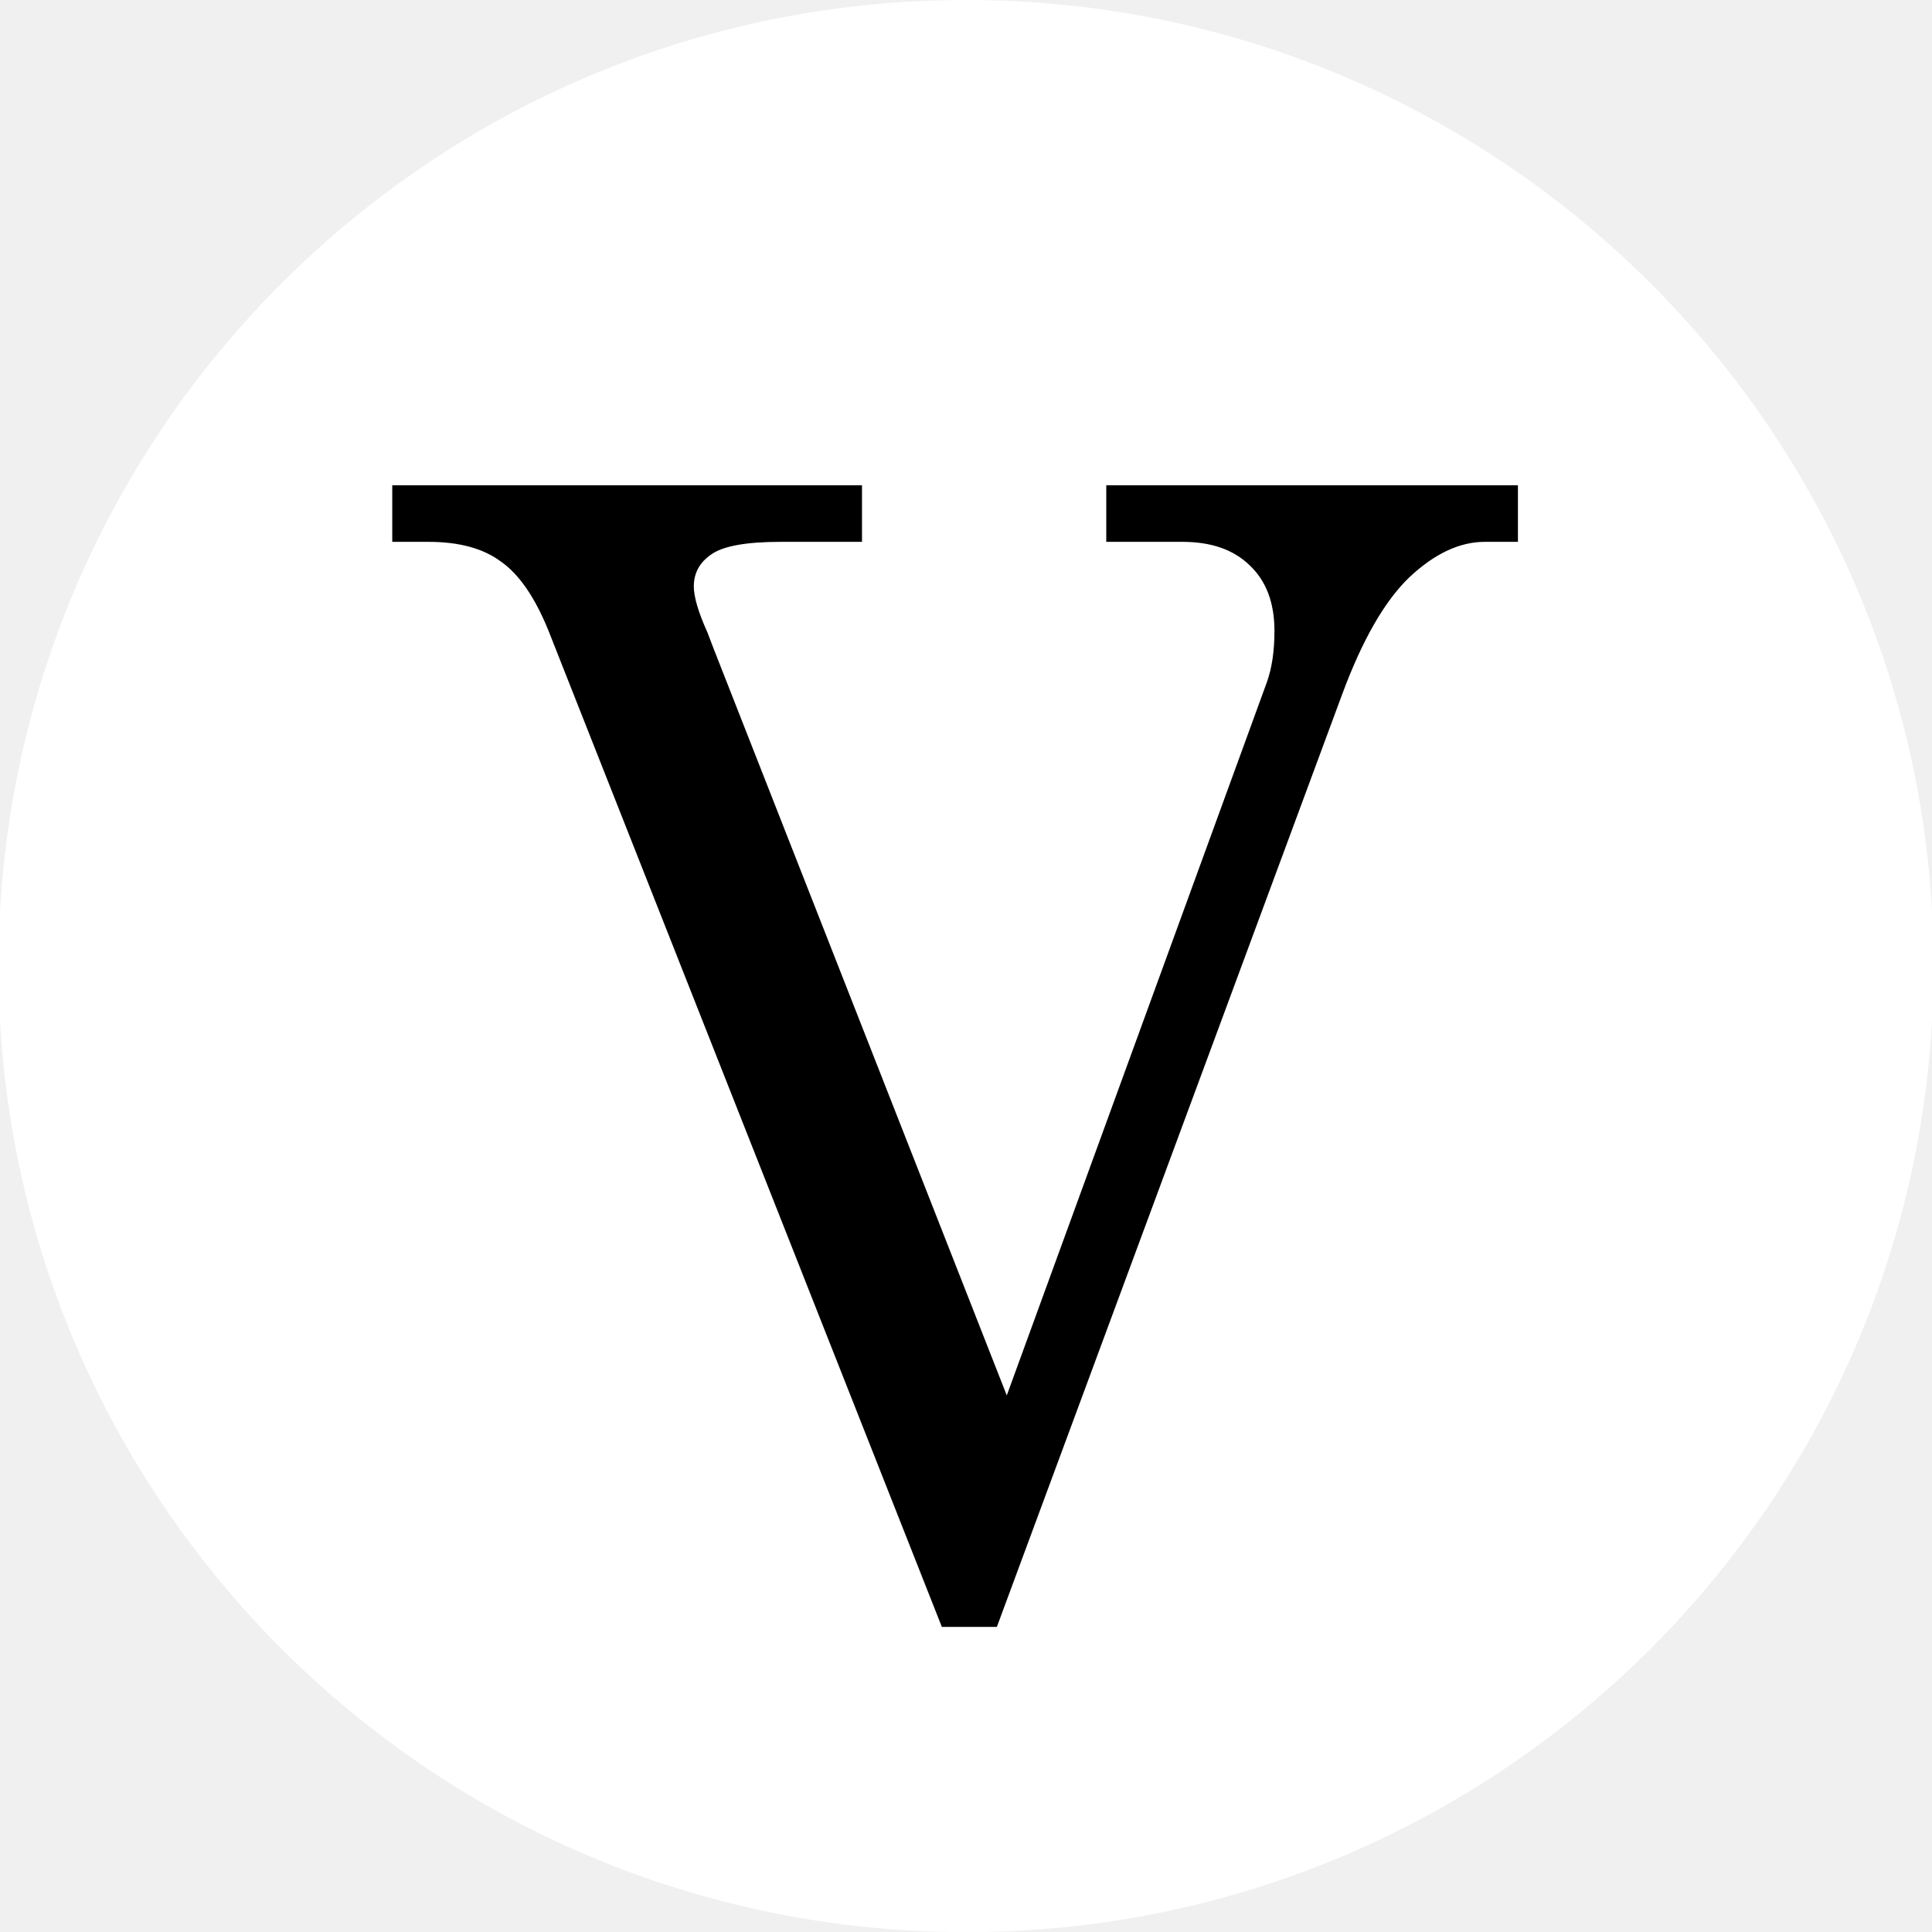
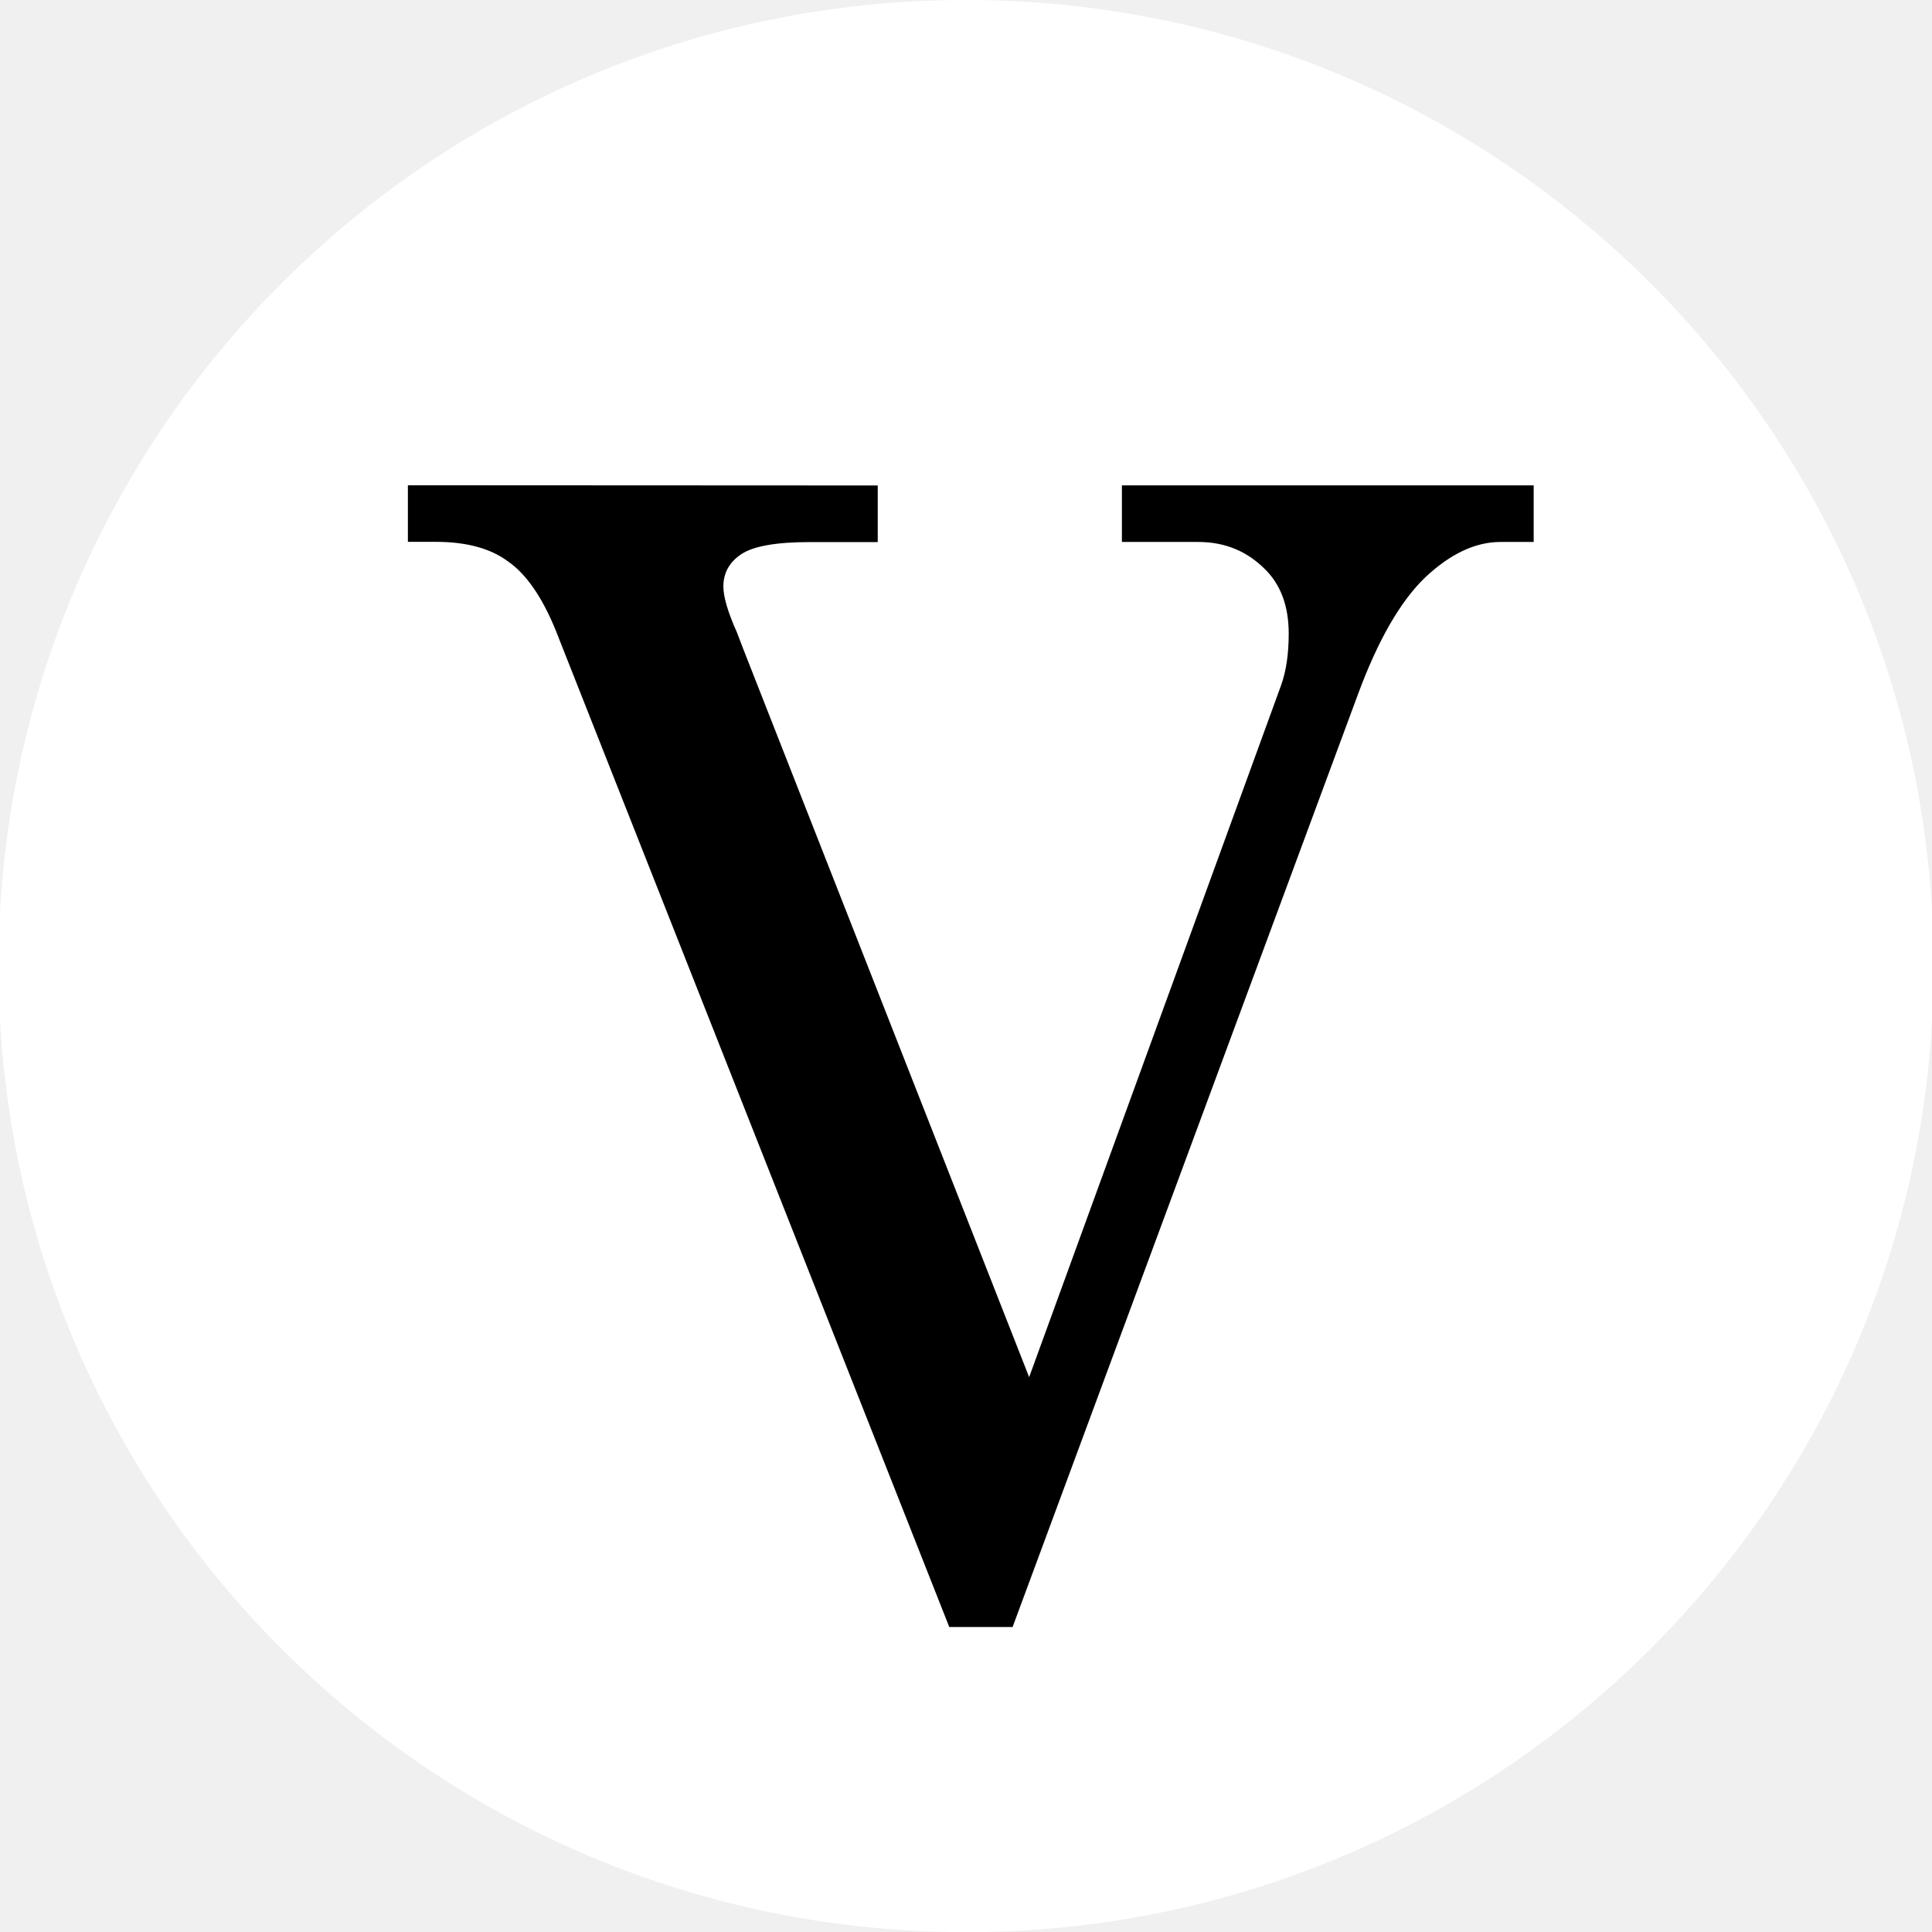
<svg xmlns="http://www.w3.org/2000/svg" width="64" height="64" viewBox="0 0 16.933 16.933" version="1.1" id="svg962">
  <defs id="defs956" />
  <g id="layer1" transform="translate(0,-280.0666)">
    <g id="g1649" transform="translate(-62.60608,144.9916)">
      <ellipse ry="8.467" rx="8.48" cy="143.542" cx="71.073" id="path1519" style="fill:#ffffff;fill-opacity:1;stroke:none;stroke-width:0.794;stroke-linecap:butt;stroke-linejoin:round;stroke-miterlimit:4;stroke-dasharray:none;stroke-dashoffset:0;stroke-opacity:0.214" />
-       <path id="path6436" style="font-style:normal;font-variant:normal;font-weight:normal;font-stretch:normal;font-size:22.578px;line-height:1.25;font-family:Century;-inkscape-font-specification:Century;text-align:center;letter-spacing:10.583px;word-spacing:0px;text-anchor:middle;display:inline;fill:#000000;fill-opacity:1;stroke:none;stroke-width:0.794;stroke-linecap:round;stroke-miterlimit:4;stroke-dasharray:none;stroke-opacity:0.968" d="m 66.044,139.328 h 4.117 v 0.496 h -0.714 q -0.443,0 -0.601,0.106 -0.159,0.106 -0.159,0.284 0,0.139 0.119,0.403 l 0.053,0.139 2.571,6.549 2.28,-6.252 q 0.066,-0.185 0.066,-0.449 0,-0.37 -0.218,-0.575 -0.211,-0.205 -0.588,-0.205 h -0.668 v -0.496 h 3.608 v 0.496 h -0.291 q -0.33,0 -0.661,0.311 -0.324,0.311 -0.588,1.024 l -3.027,8.175 h -0.482 l -3.45,-8.737 q -0.178,-0.436 -0.416,-0.601 -0.231,-0.172 -0.634,-0.172 h -0.317 z" />
+       <path style="font-style:normal;font-variant:normal;font-weight:normal;font-stretch:normal;font-size:22.578px;line-height:1.25;font-family:Century;-inkscape-font-specification:Century;text-align:center;letter-spacing:10.583px;word-spacing:0px;text-anchor:middle;display:inline;fill:#000000;fill-opacity:1;stroke:#000000;stroke-width:0;stroke-linecap:round;stroke-miterlimit:4;stroke-dasharray:none;stroke-opacity:1" d="m 66.181,139.328 v 0.496 h 0.244 c 0.269,0 0.48,0.057 0.634,0.172 0.159,0.11 0.298,0.311 0.417,0.602 l 3.45,8.737 h 0.097 0.458 l 3.027,-8.175 c 0.176,-0.476 0.373,-0.817 0.589,-1.024 0.22,-0.207 0.44,-0.311 0.66,-0.311 h 0.291 v -0.496 H 72.439 v 0.496 h 0.668 c 0.251,0 0.435,0.092 0.576,0.229 0.145,0.137 0.218,0.328 0.218,0.575 0,0.176 -0.022,0.326 -0.066,0.45 l -2.209,6.066 -2.508,-6.388 -0.053,-0.139 c -0.079,-0.176 -0.119,-0.311 -0.119,-0.403 0,-0.119 0.053,-0.214 0.159,-0.284 0.106,-0.07 0.306,-0.105 0.602,-0.105 h 0.592 v -0.496 z" id="path6436" />
    </g>
  </g>
</svg>
